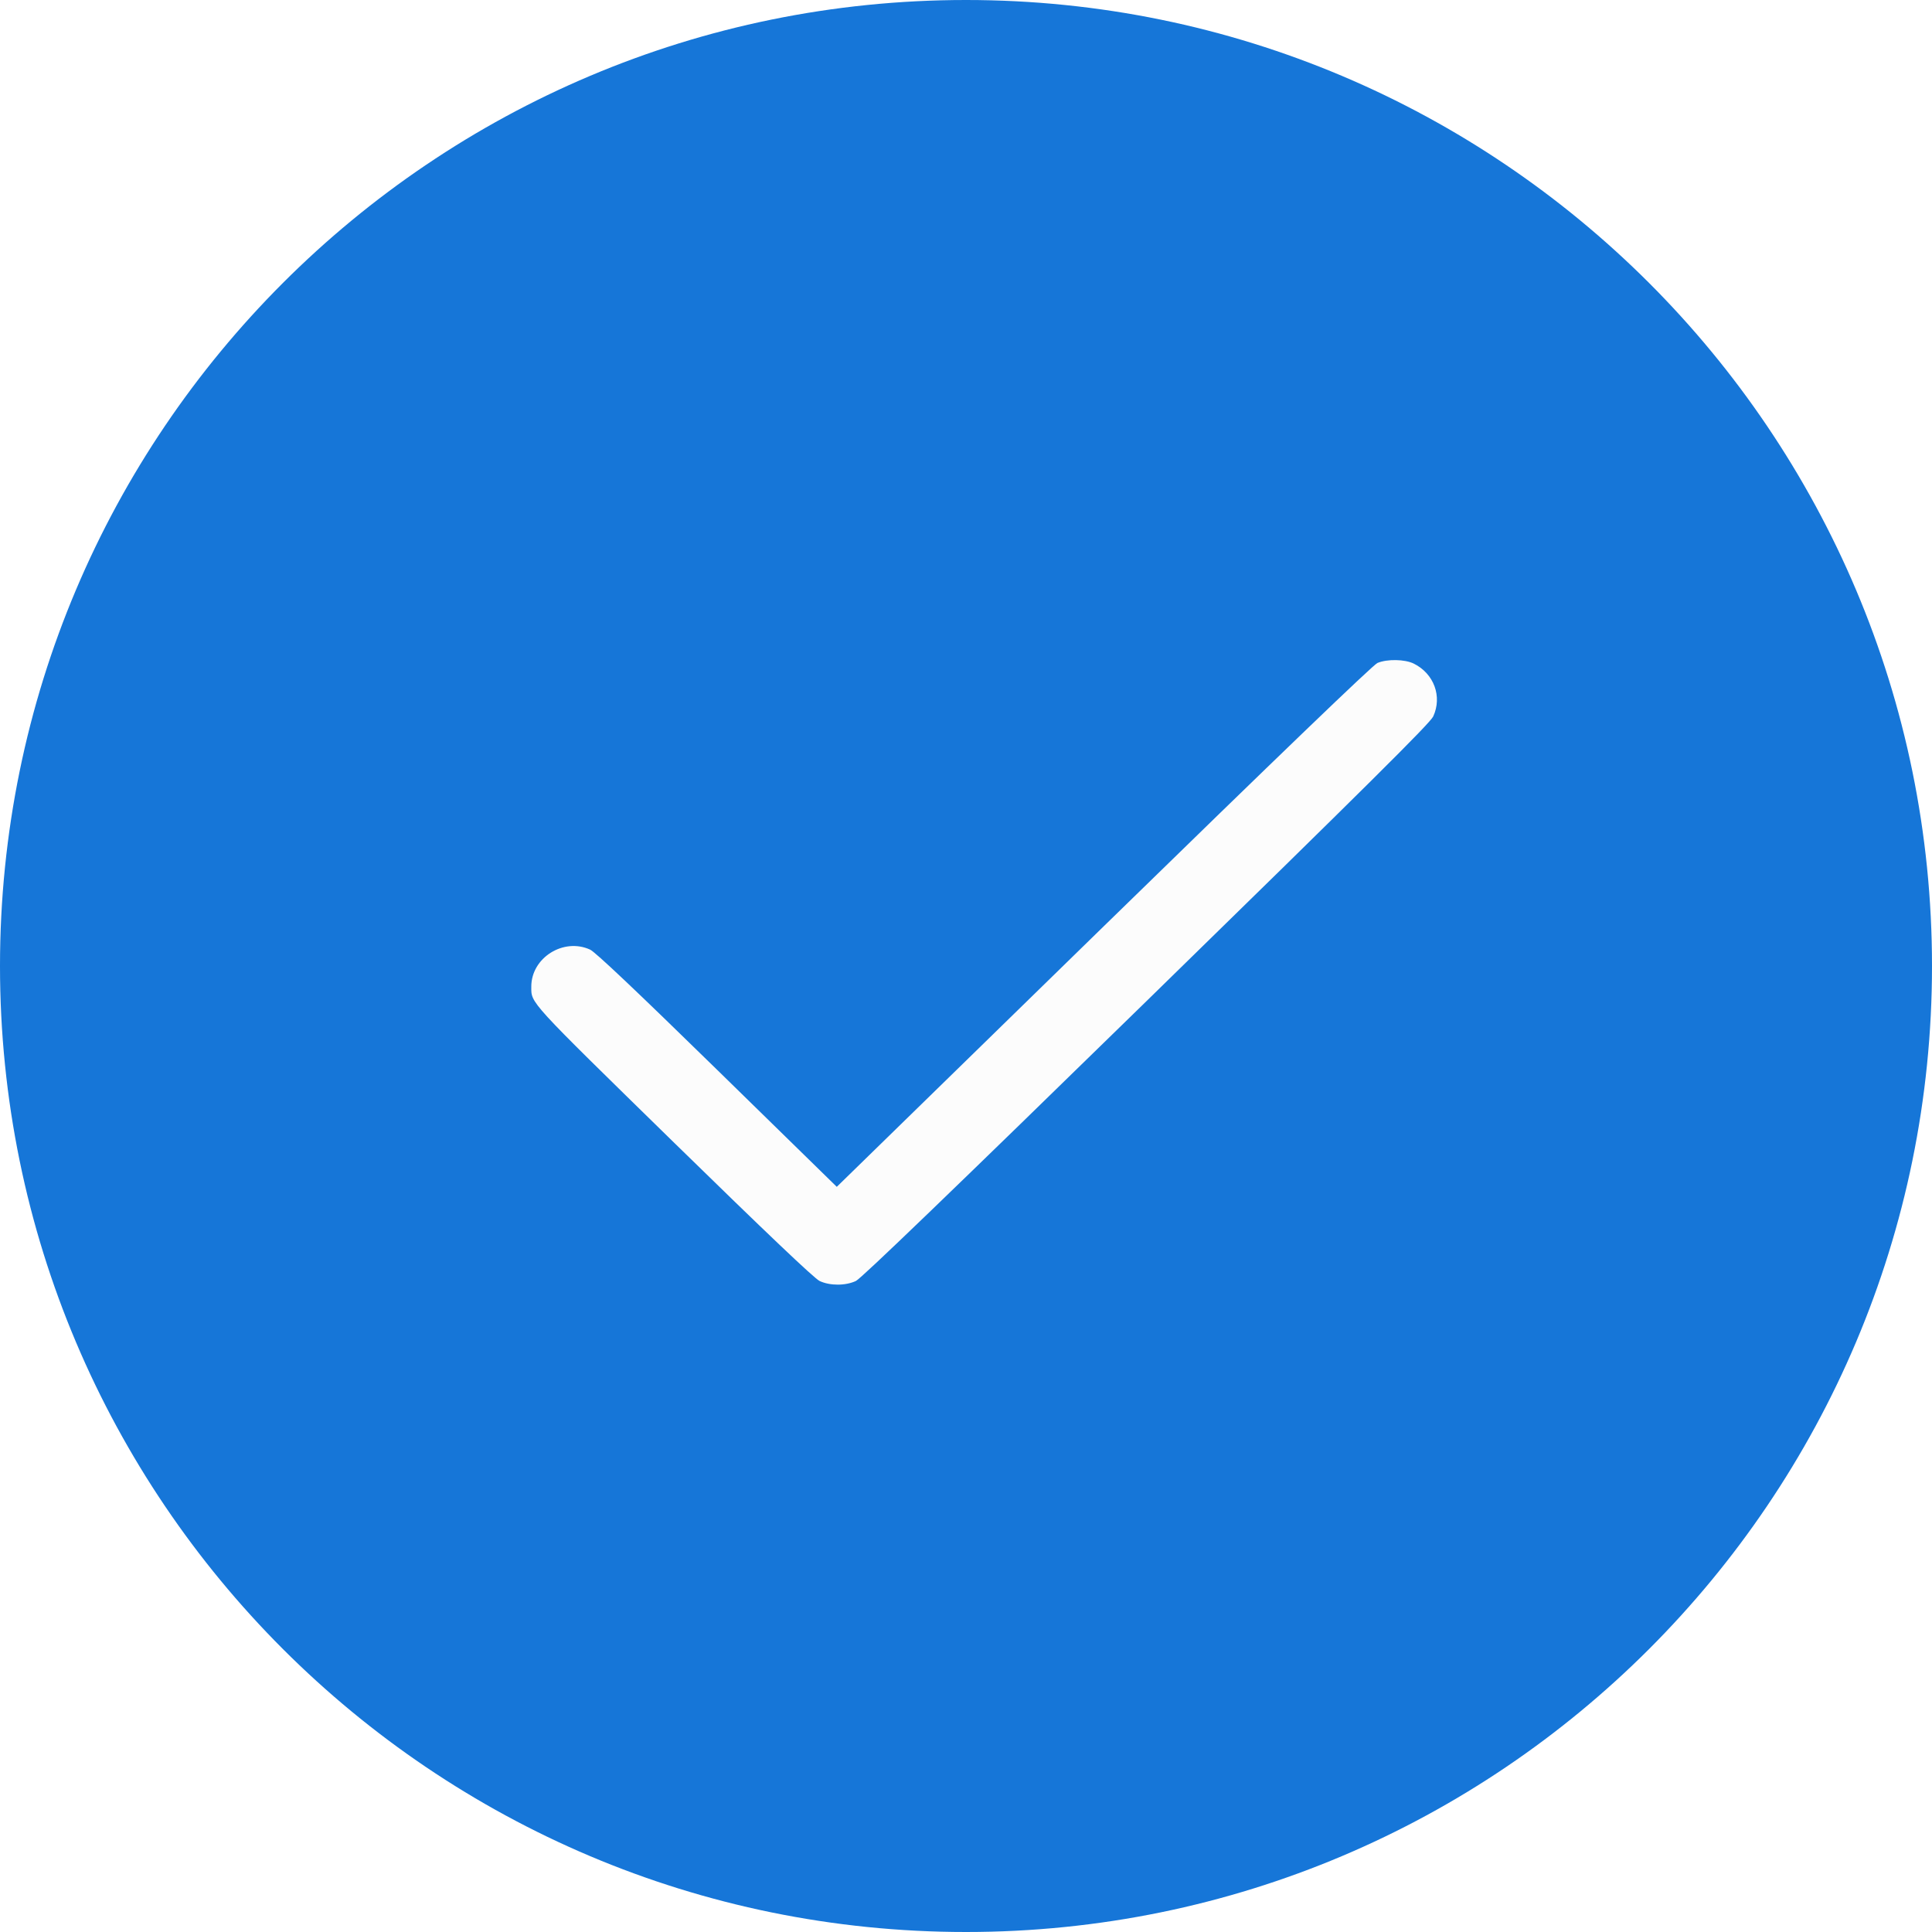
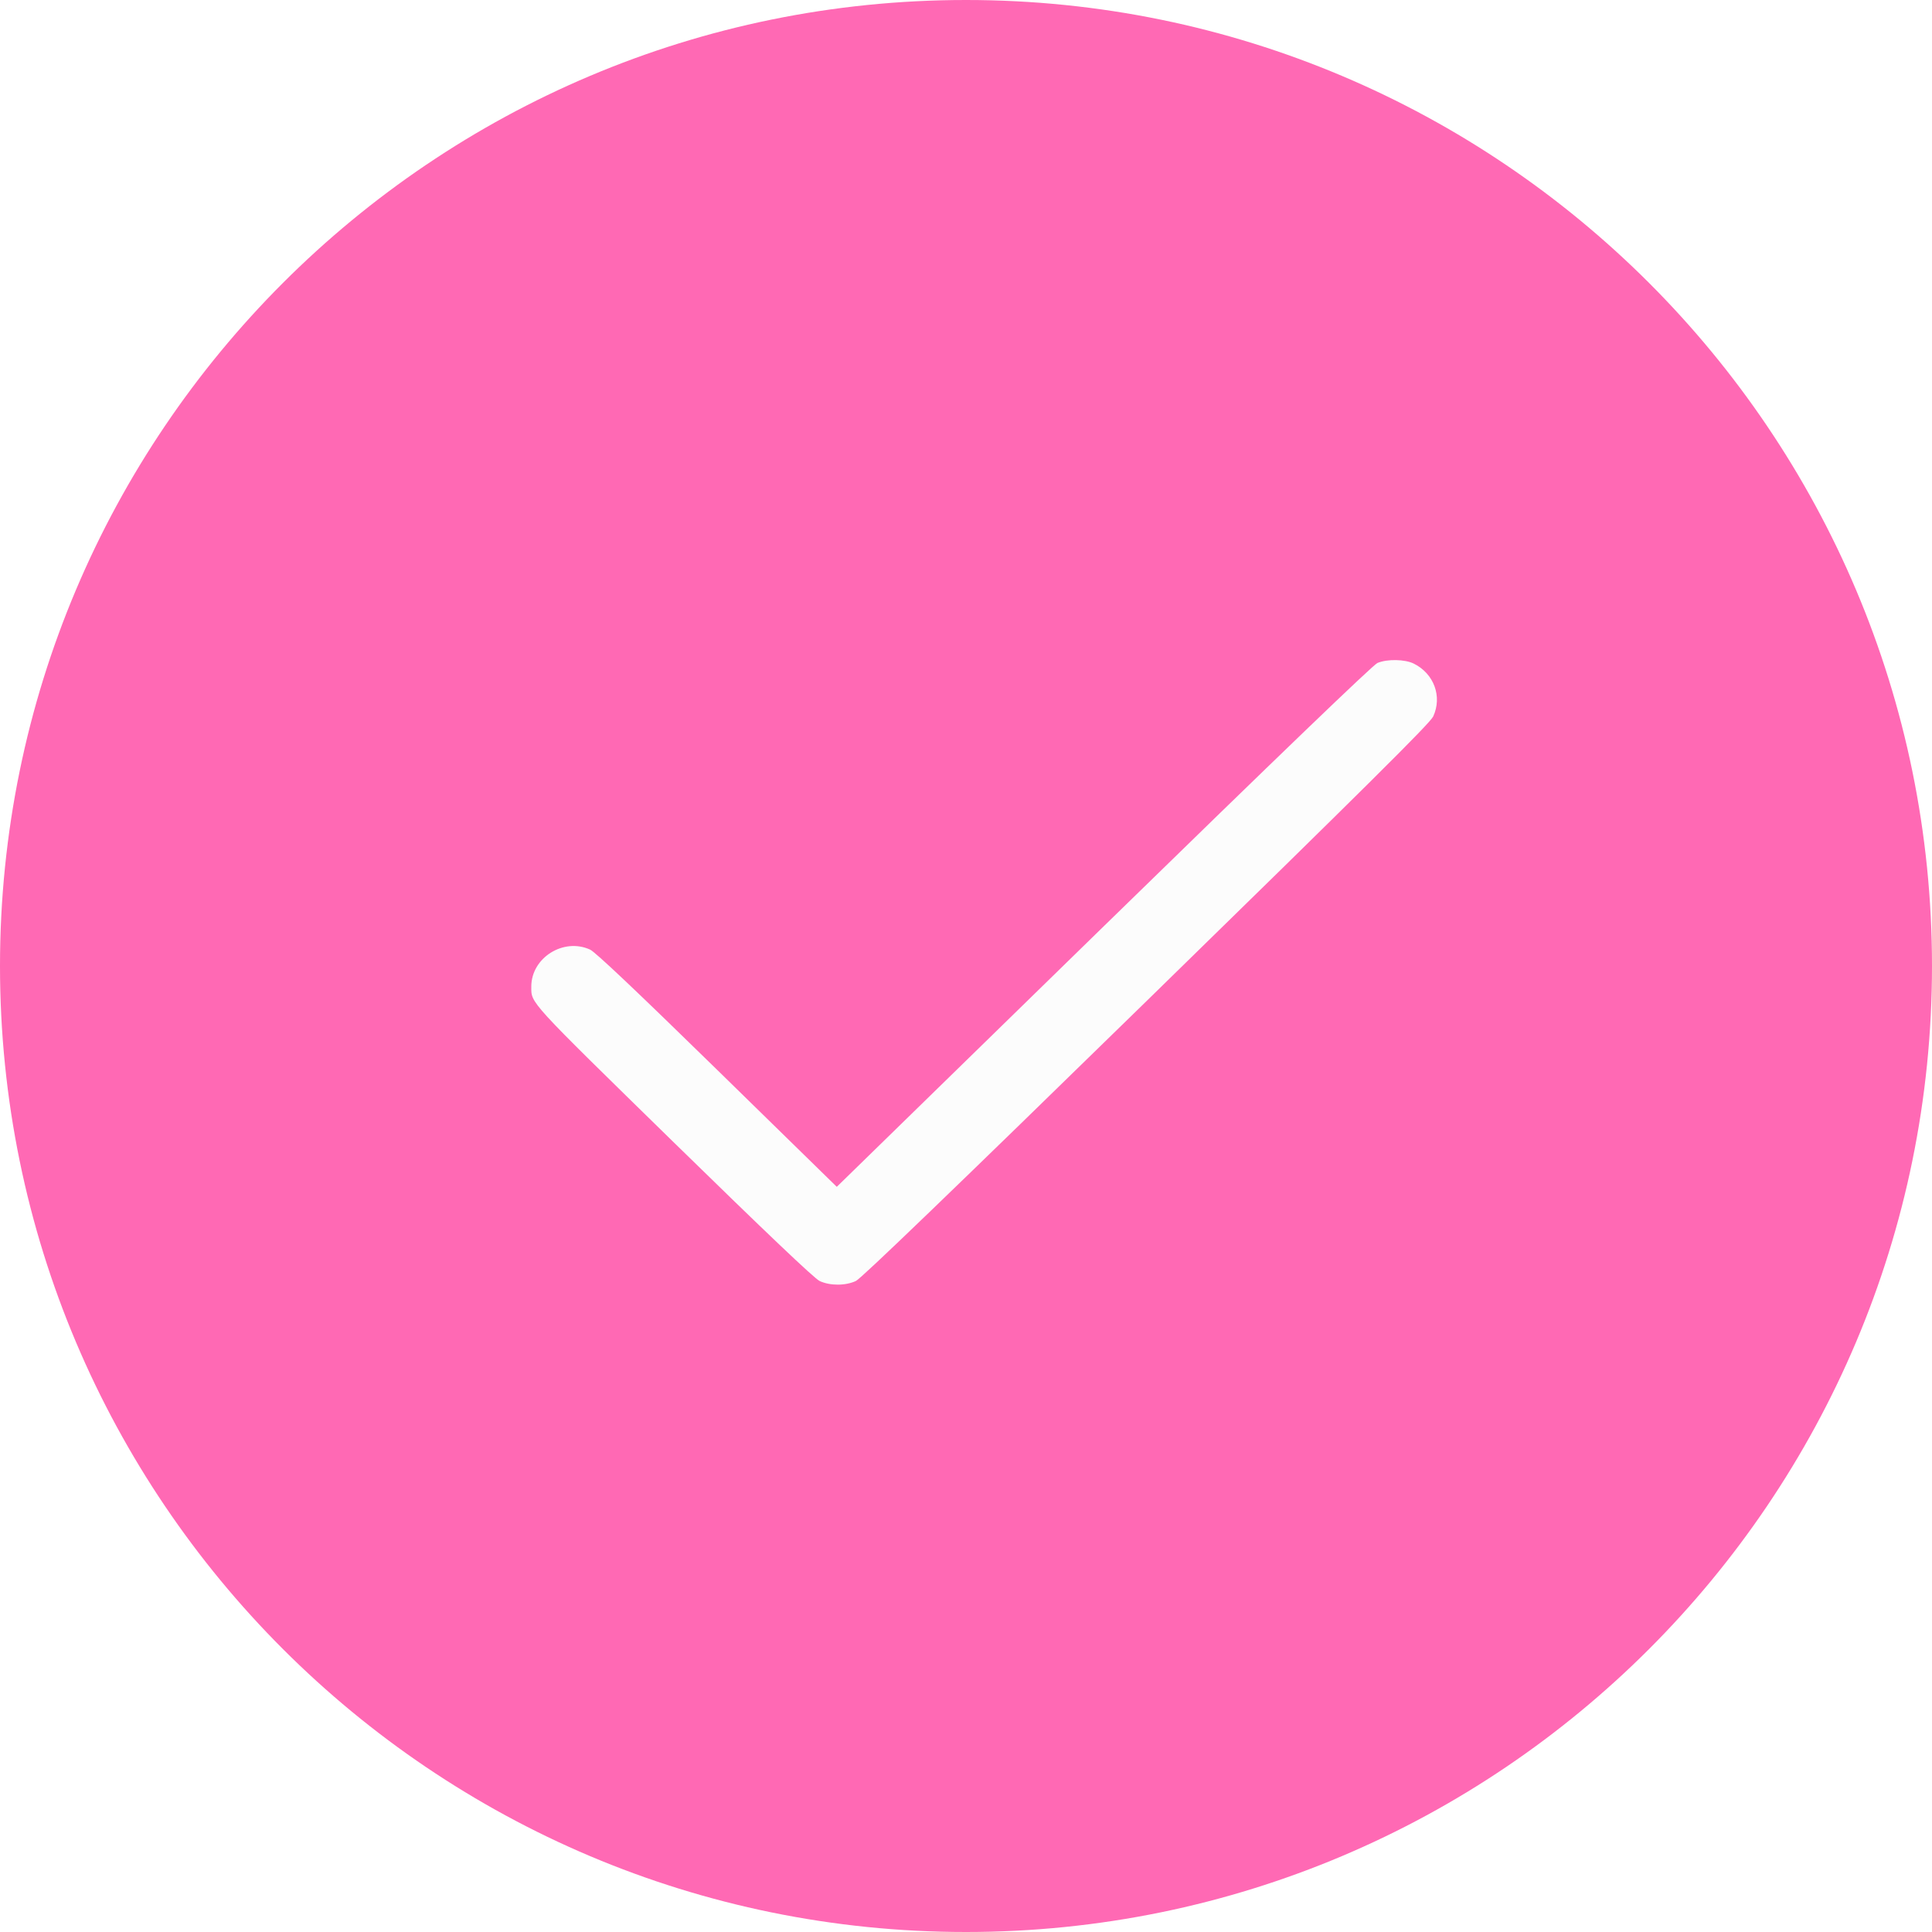
- <svg xmlns="http://www.w3.org/2000/svg" width="60" height="60" viewBox="0 0 60 60" fill="none">
-   <circle cx="30" cy="30" r="30" fill="#1676D8" />
+ <svg xmlns="http://www.w3.org/2000/svg" width="60" height="60" viewBox="0 0 60 60" fill="#FF69B4">
+   <circle cx="30" cy="30" r="30" fill="#FF69B4" />
  <path fill-rule="evenodd" clip-rule="evenodd" d="M42.778 20.589C42.641 20.647 39.695 23.48 34.277 28.767L25.987 36.858L22.276 33.229C19.763 30.772 18.488 29.565 18.326 29.491C17.5 29.113 16.498 29.744 16.5 30.642C16.501 31.166 16.377 31.03 20.919 35.472C23.796 38.284 25.289 39.704 25.453 39.782C25.773 39.934 26.262 39.933 26.582 39.781C26.748 39.703 29.62 36.936 35.607 31.089C42.486 24.371 44.415 22.456 44.51 22.25C44.795 21.63 44.535 20.923 43.908 20.61C43.631 20.472 43.081 20.462 42.778 20.589Z" fill="#FCFCFC" />
</svg>
